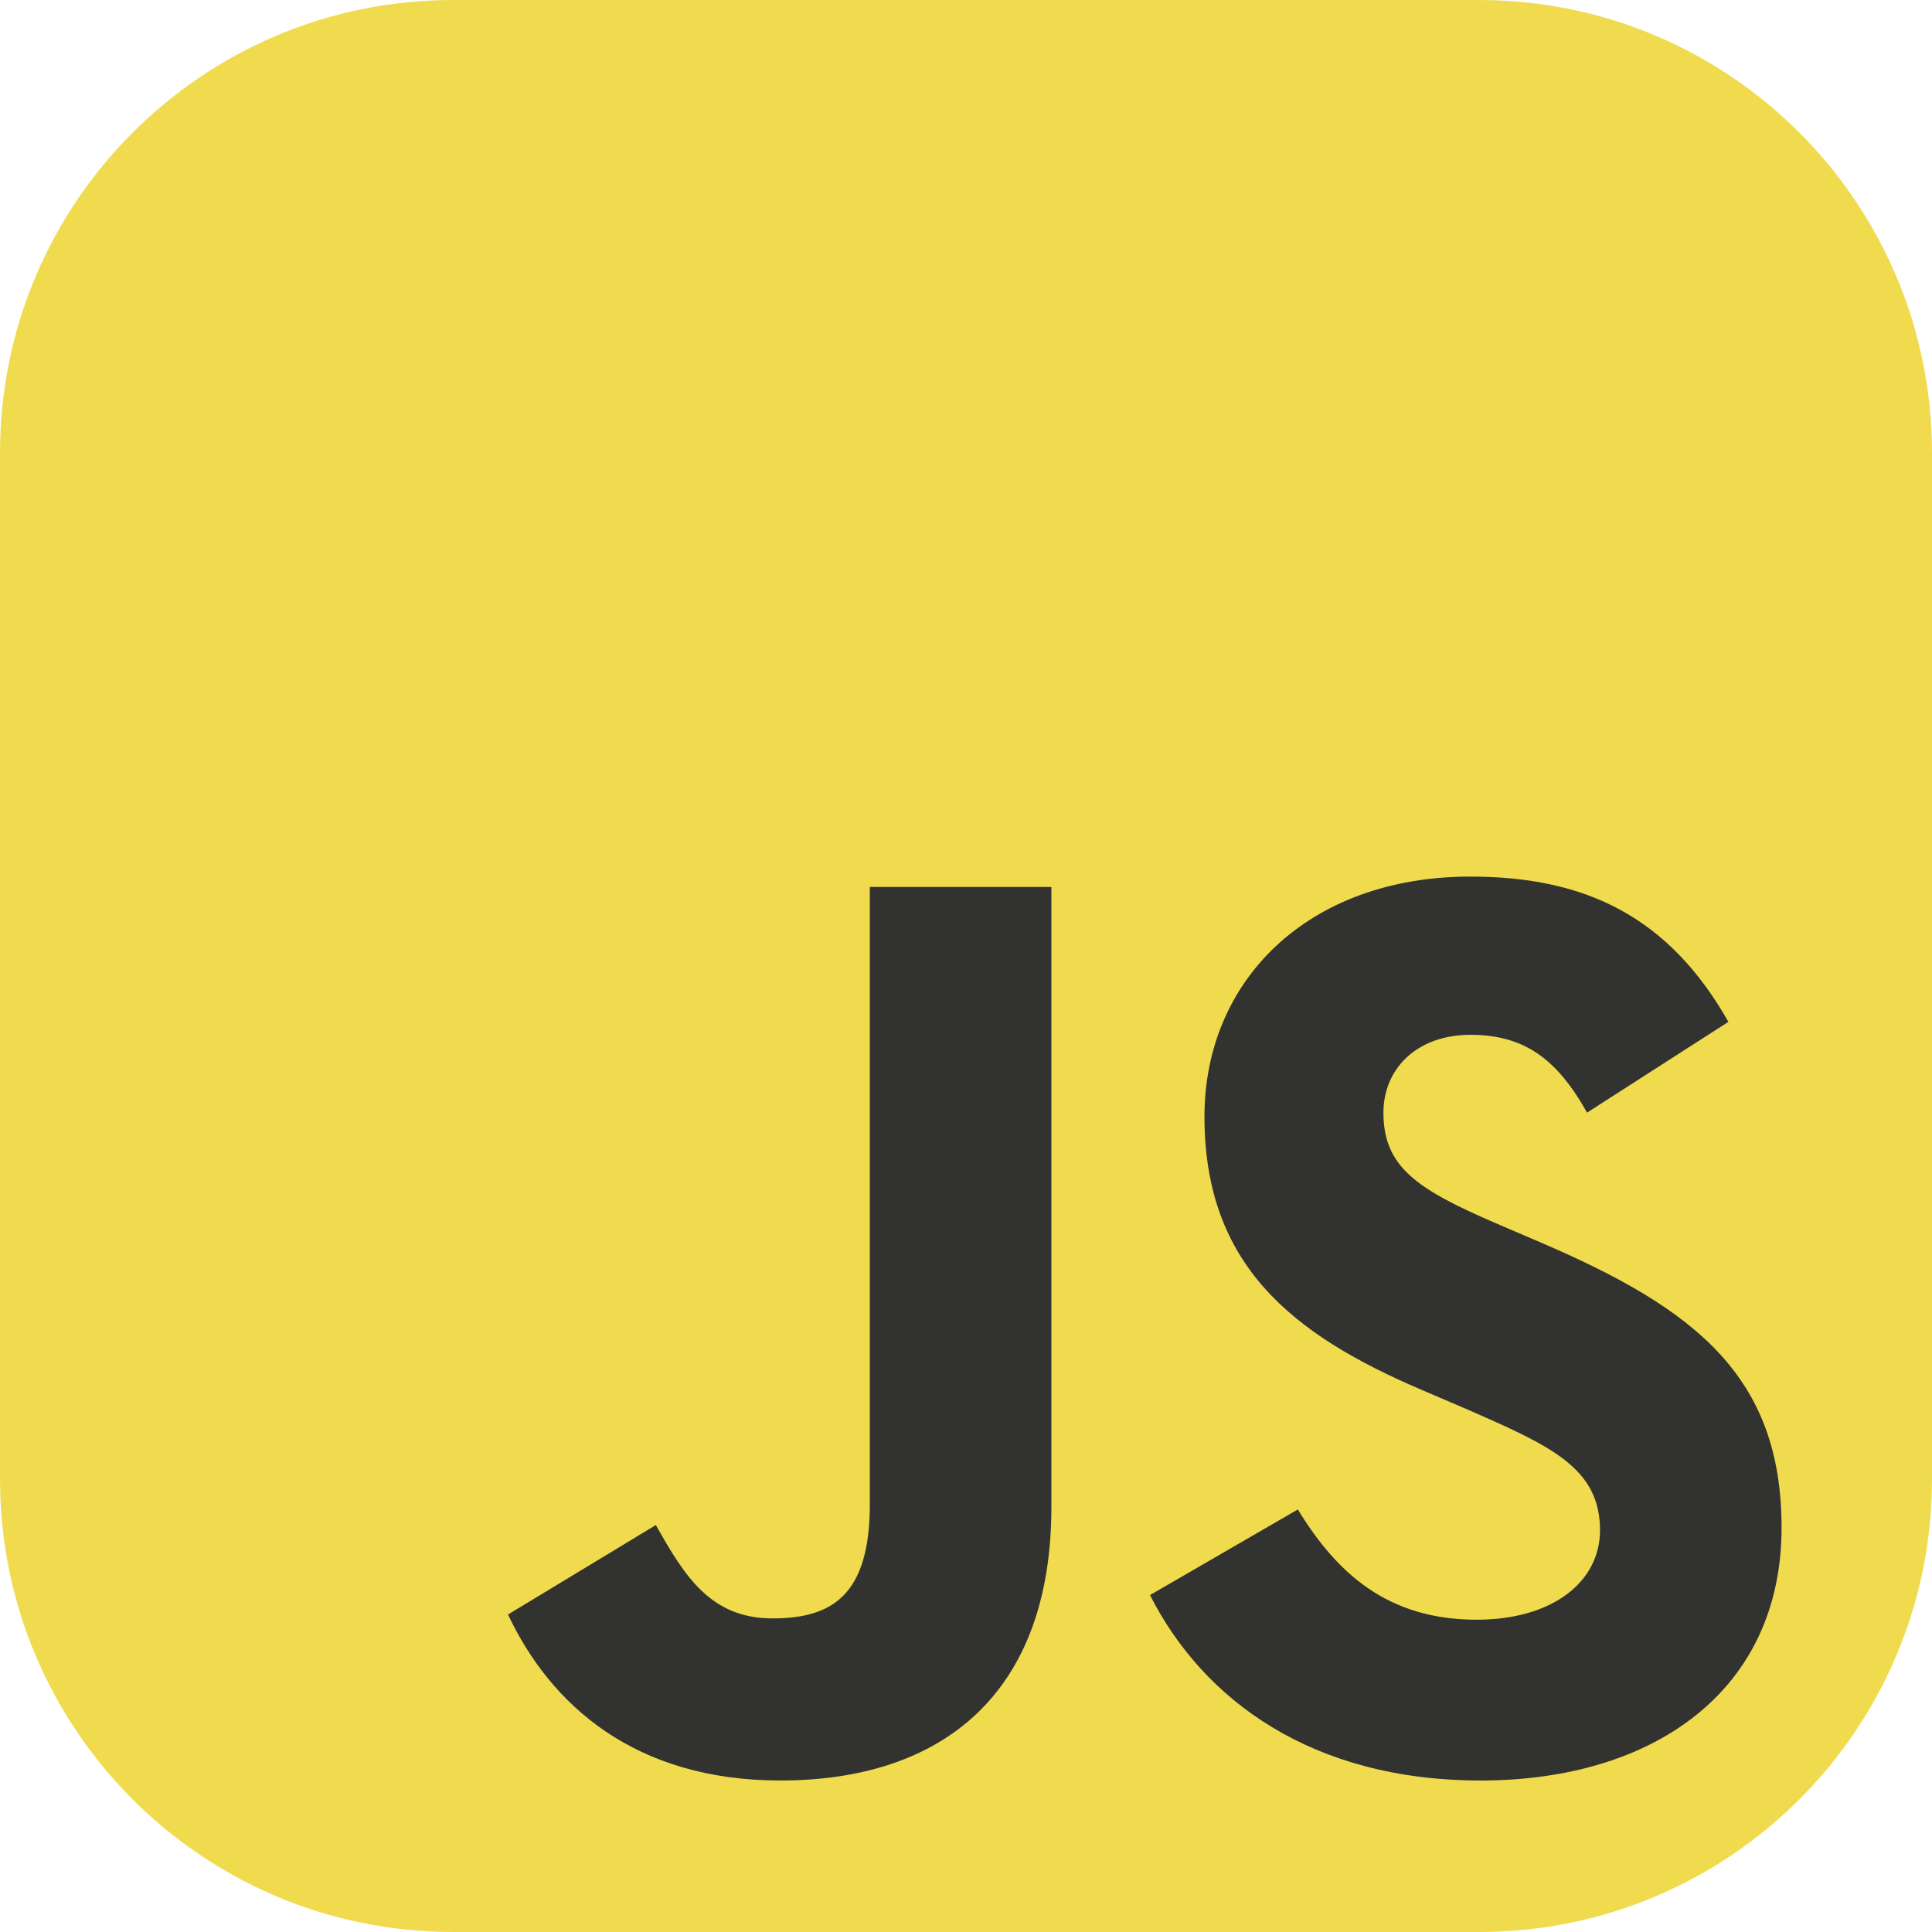
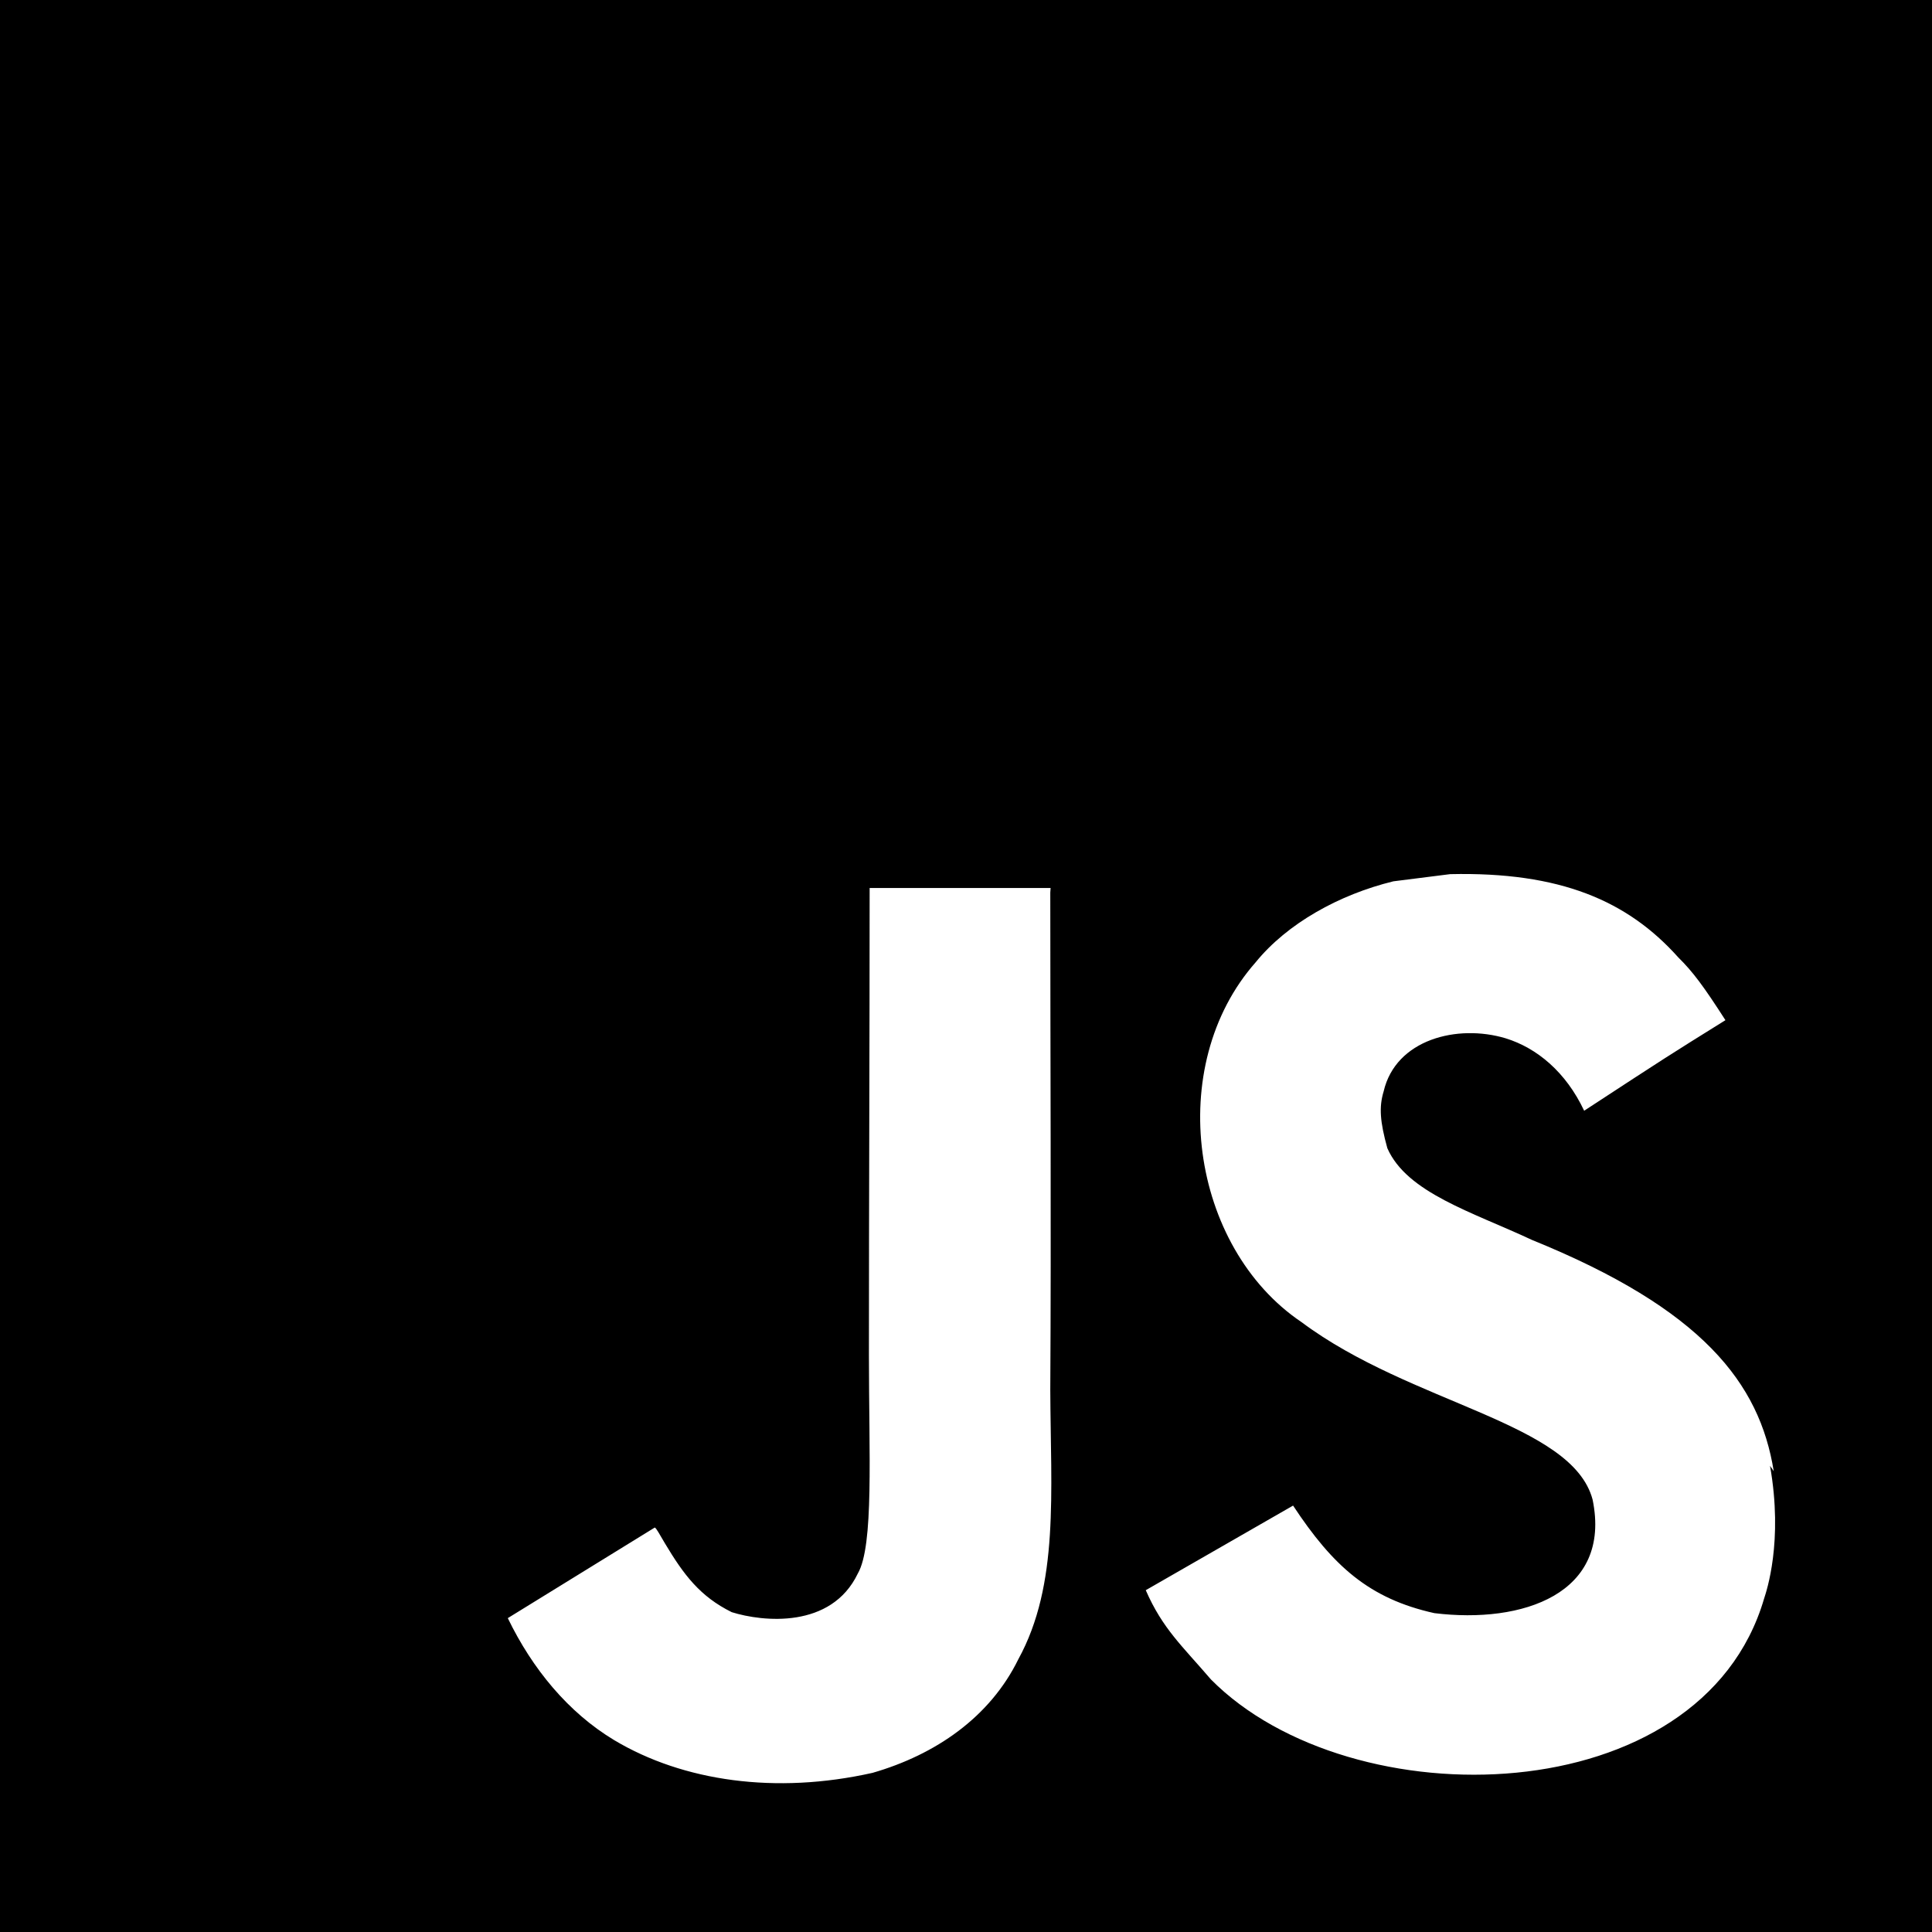
- <svg xmlns="http://www.w3.org/2000/svg" width="256" height="256" viewBox="0 0 256 256" fill="none">
-   <rect width="256" height="256" rx="60" fill="#F0DB4F" />
-   <path d="M67.312 213.932L86.903 202.076C90.682 208.777 94.12 214.447 102.367 214.447C110.272 214.447 115.256 211.355 115.256 199.327V117.529H139.314V199.667C139.314 224.584 124.708 235.926 103.398 235.926C84.153 235.926 72.982 225.959 67.311 213.93" fill="#323330" />
-   <path d="M152.381 211.354L171.969 200.013C177.126 208.434 183.828 214.62 195.684 214.62C205.653 214.62 212.009 209.636 212.009 202.762C212.009 194.514 205.479 191.592 194.481 186.782L188.468 184.203C171.111 176.815 159.597 167.535 159.597 147.945C159.597 129.901 173.345 116.153 194.826 116.153C210.12 116.153 221.118 121.481 229.022 135.4L210.291 147.429C206.166 140.04 201.7 137.119 194.826 137.119C187.78 137.119 183.312 141.587 183.312 147.429C183.312 154.646 187.78 157.568 198.09 162.037L204.104 164.614C224.553 173.379 236.067 182.313 236.067 202.418C236.067 224.072 219.055 235.928 196.2 235.928C173.861 235.928 159.426 225.274 152.381 211.354" fill="#323330" />
+ <svg xmlns="http://www.w3.org/2000/svg" role="img" viewBox="0 0 24 24">
+   <path d="M0 0h24v24H0V0zm22.034 18.276c-.175-1.095-.888-2.015-3.003-2.873-.736-.345-1.554-.585-1.797-1.14-.091-.33-.105-.51-.046-.705.15-.646.915-.84 1.515-.66.39.12.75.42.976.9 1.034-.676 1.034-.676 1.755-1.125-.27-.42-.404-.601-.586-.78-.63-.705-1.469-1.065-2.834-1.034l-.705.089c-.676.165-1.32.525-1.71 1.005-1.14 1.291-.811 3.541.569 4.471 1.365 1.02 3.361 1.244 3.616 2.205.24 1.17-.87 1.545-1.966 1.41-.811-.18-1.26-.586-1.755-1.336l-1.83 1.051c.21.48.45.689.81 1.109 1.74 1.756 6.09 1.666 6.871-1.004.029-.09.24-.705.074-1.65l.046.067zm-8.983-7.245h-2.248c0 1.938-.009 3.864-.009 5.805 0 1.232.063 2.363-.138 2.711-.33.689-1.18.601-1.566.48-.396-.196-.597-.466-.83-.855-.063-.105-.11-.196-.127-.196l-1.825 1.125c.305.63.75 1.172 1.324 1.517.855.51 2.004.675 3.207.405.783-.226 1.458-.691 1.811-1.411.51-.93.402-2.07.397-3.346.012-2.054 0-4.109 0-6.179l.004-.056z" />
</svg>
